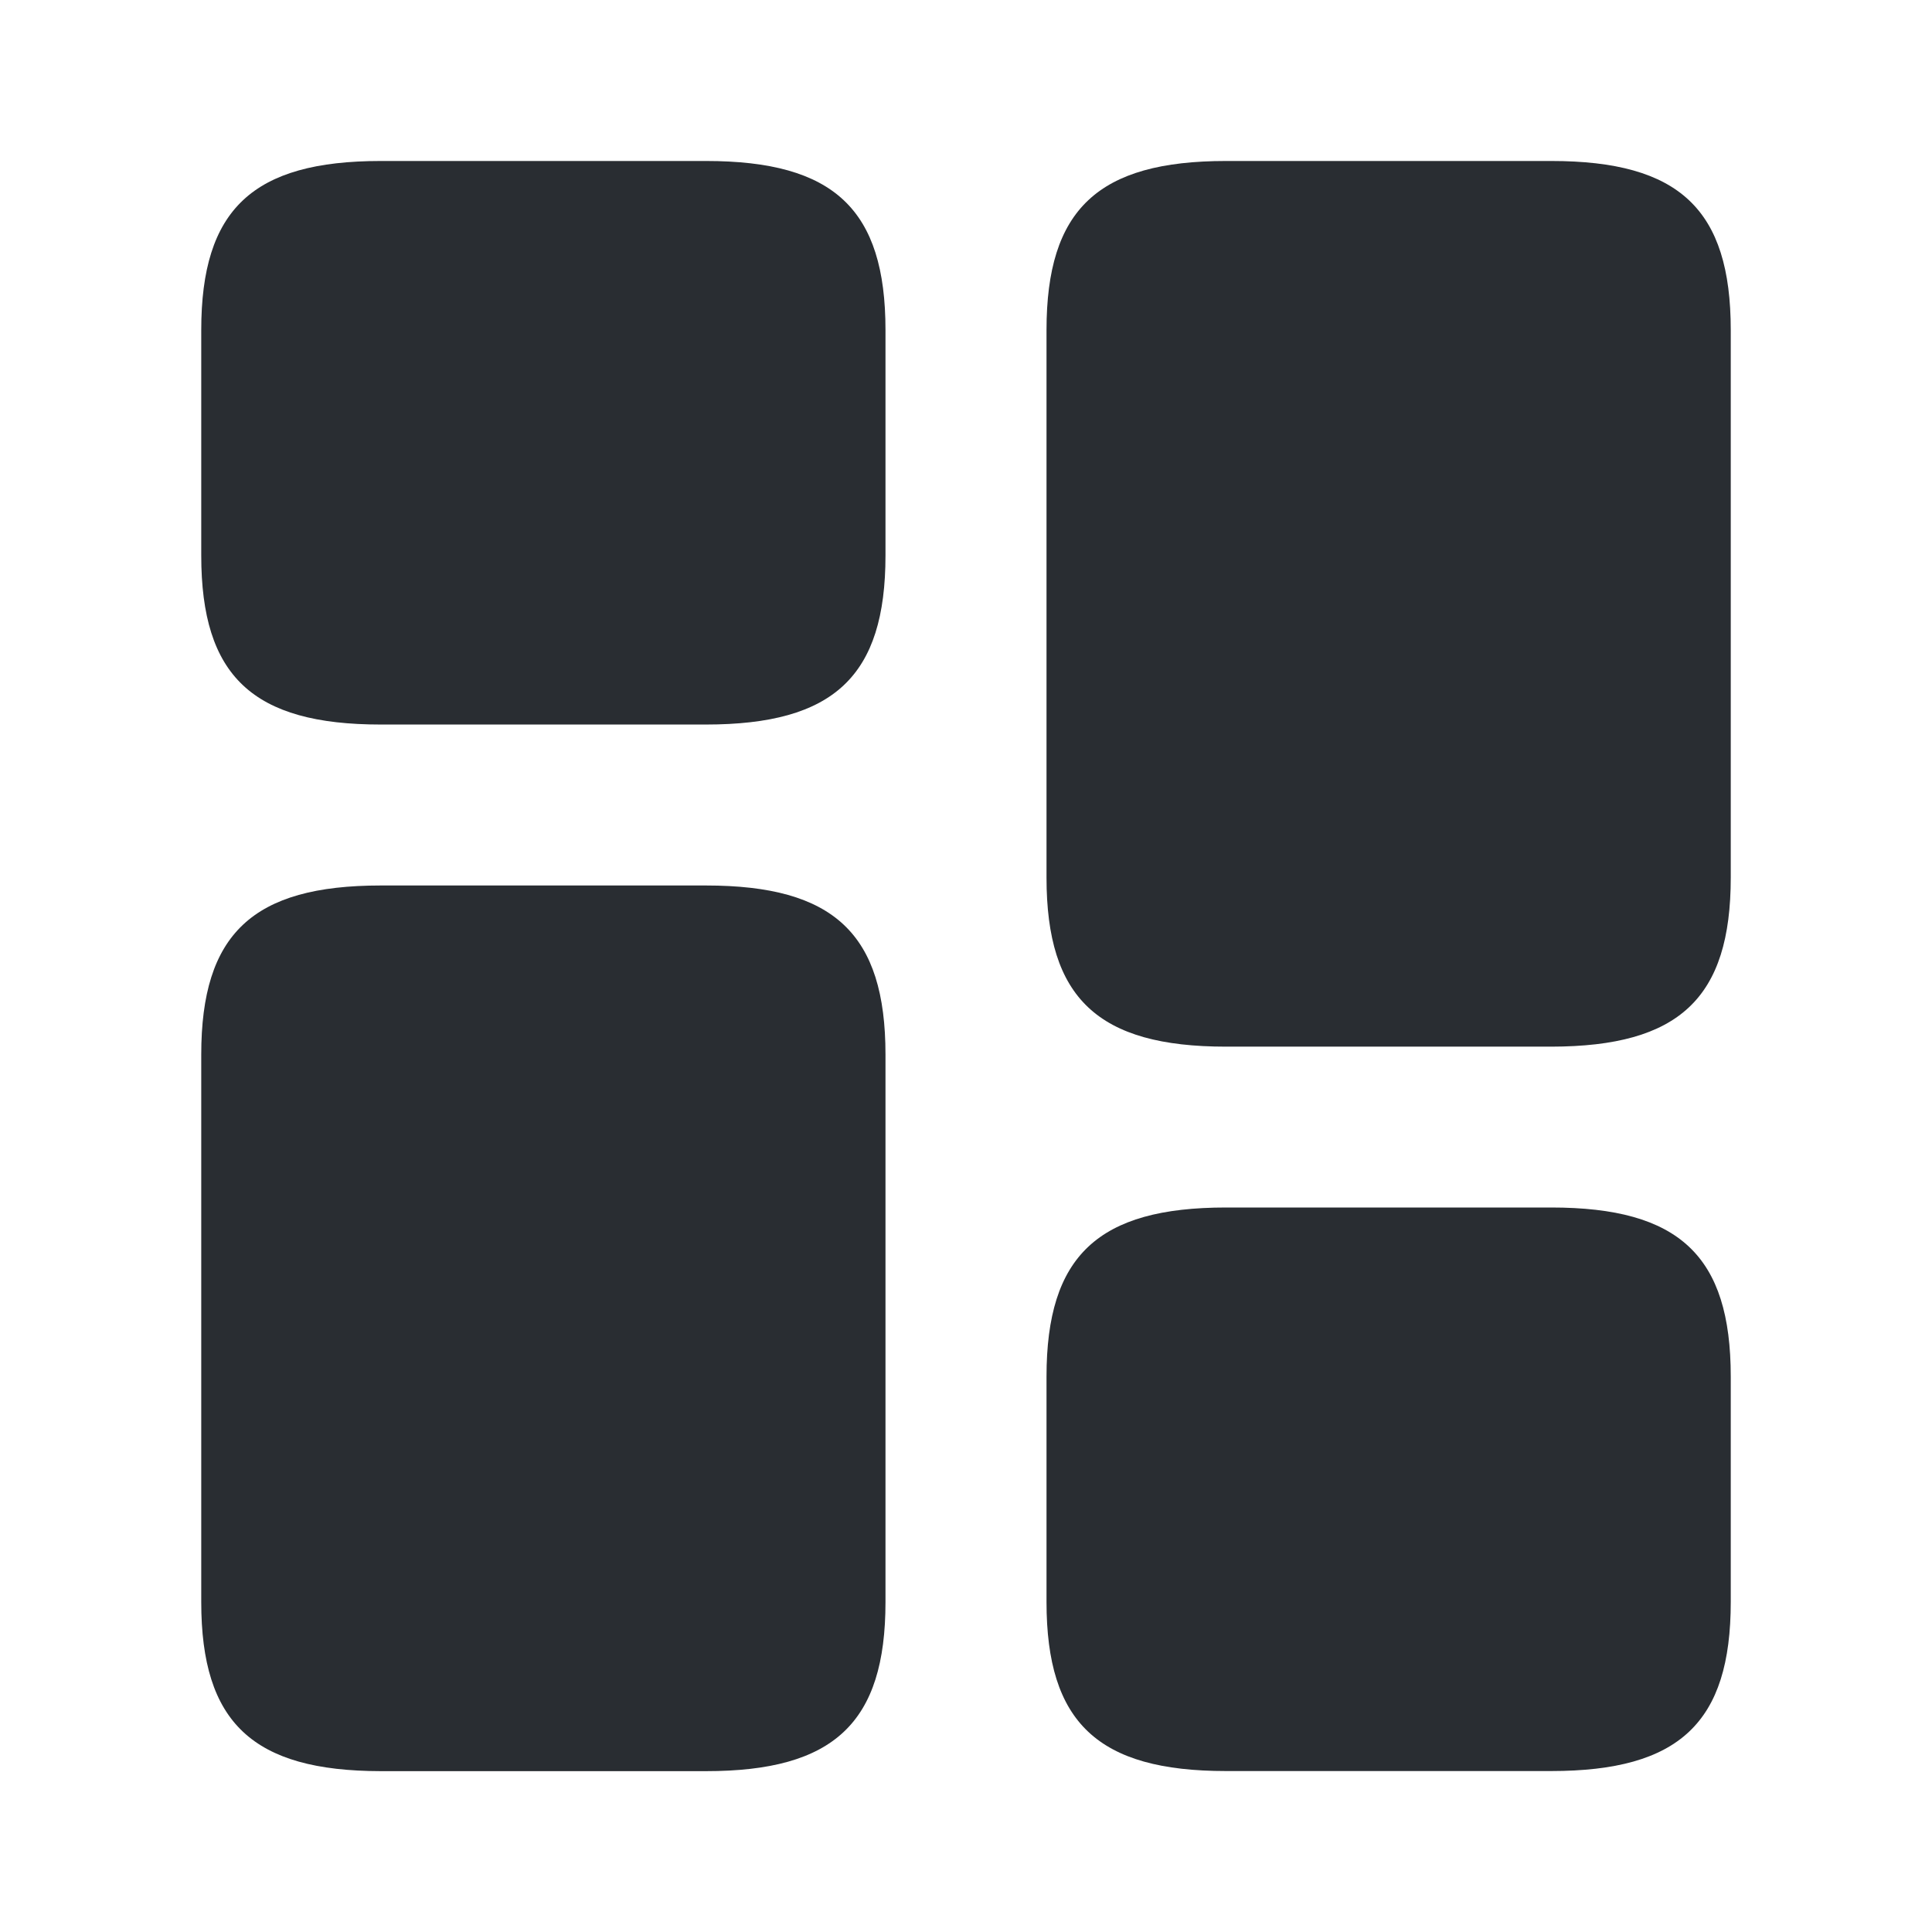
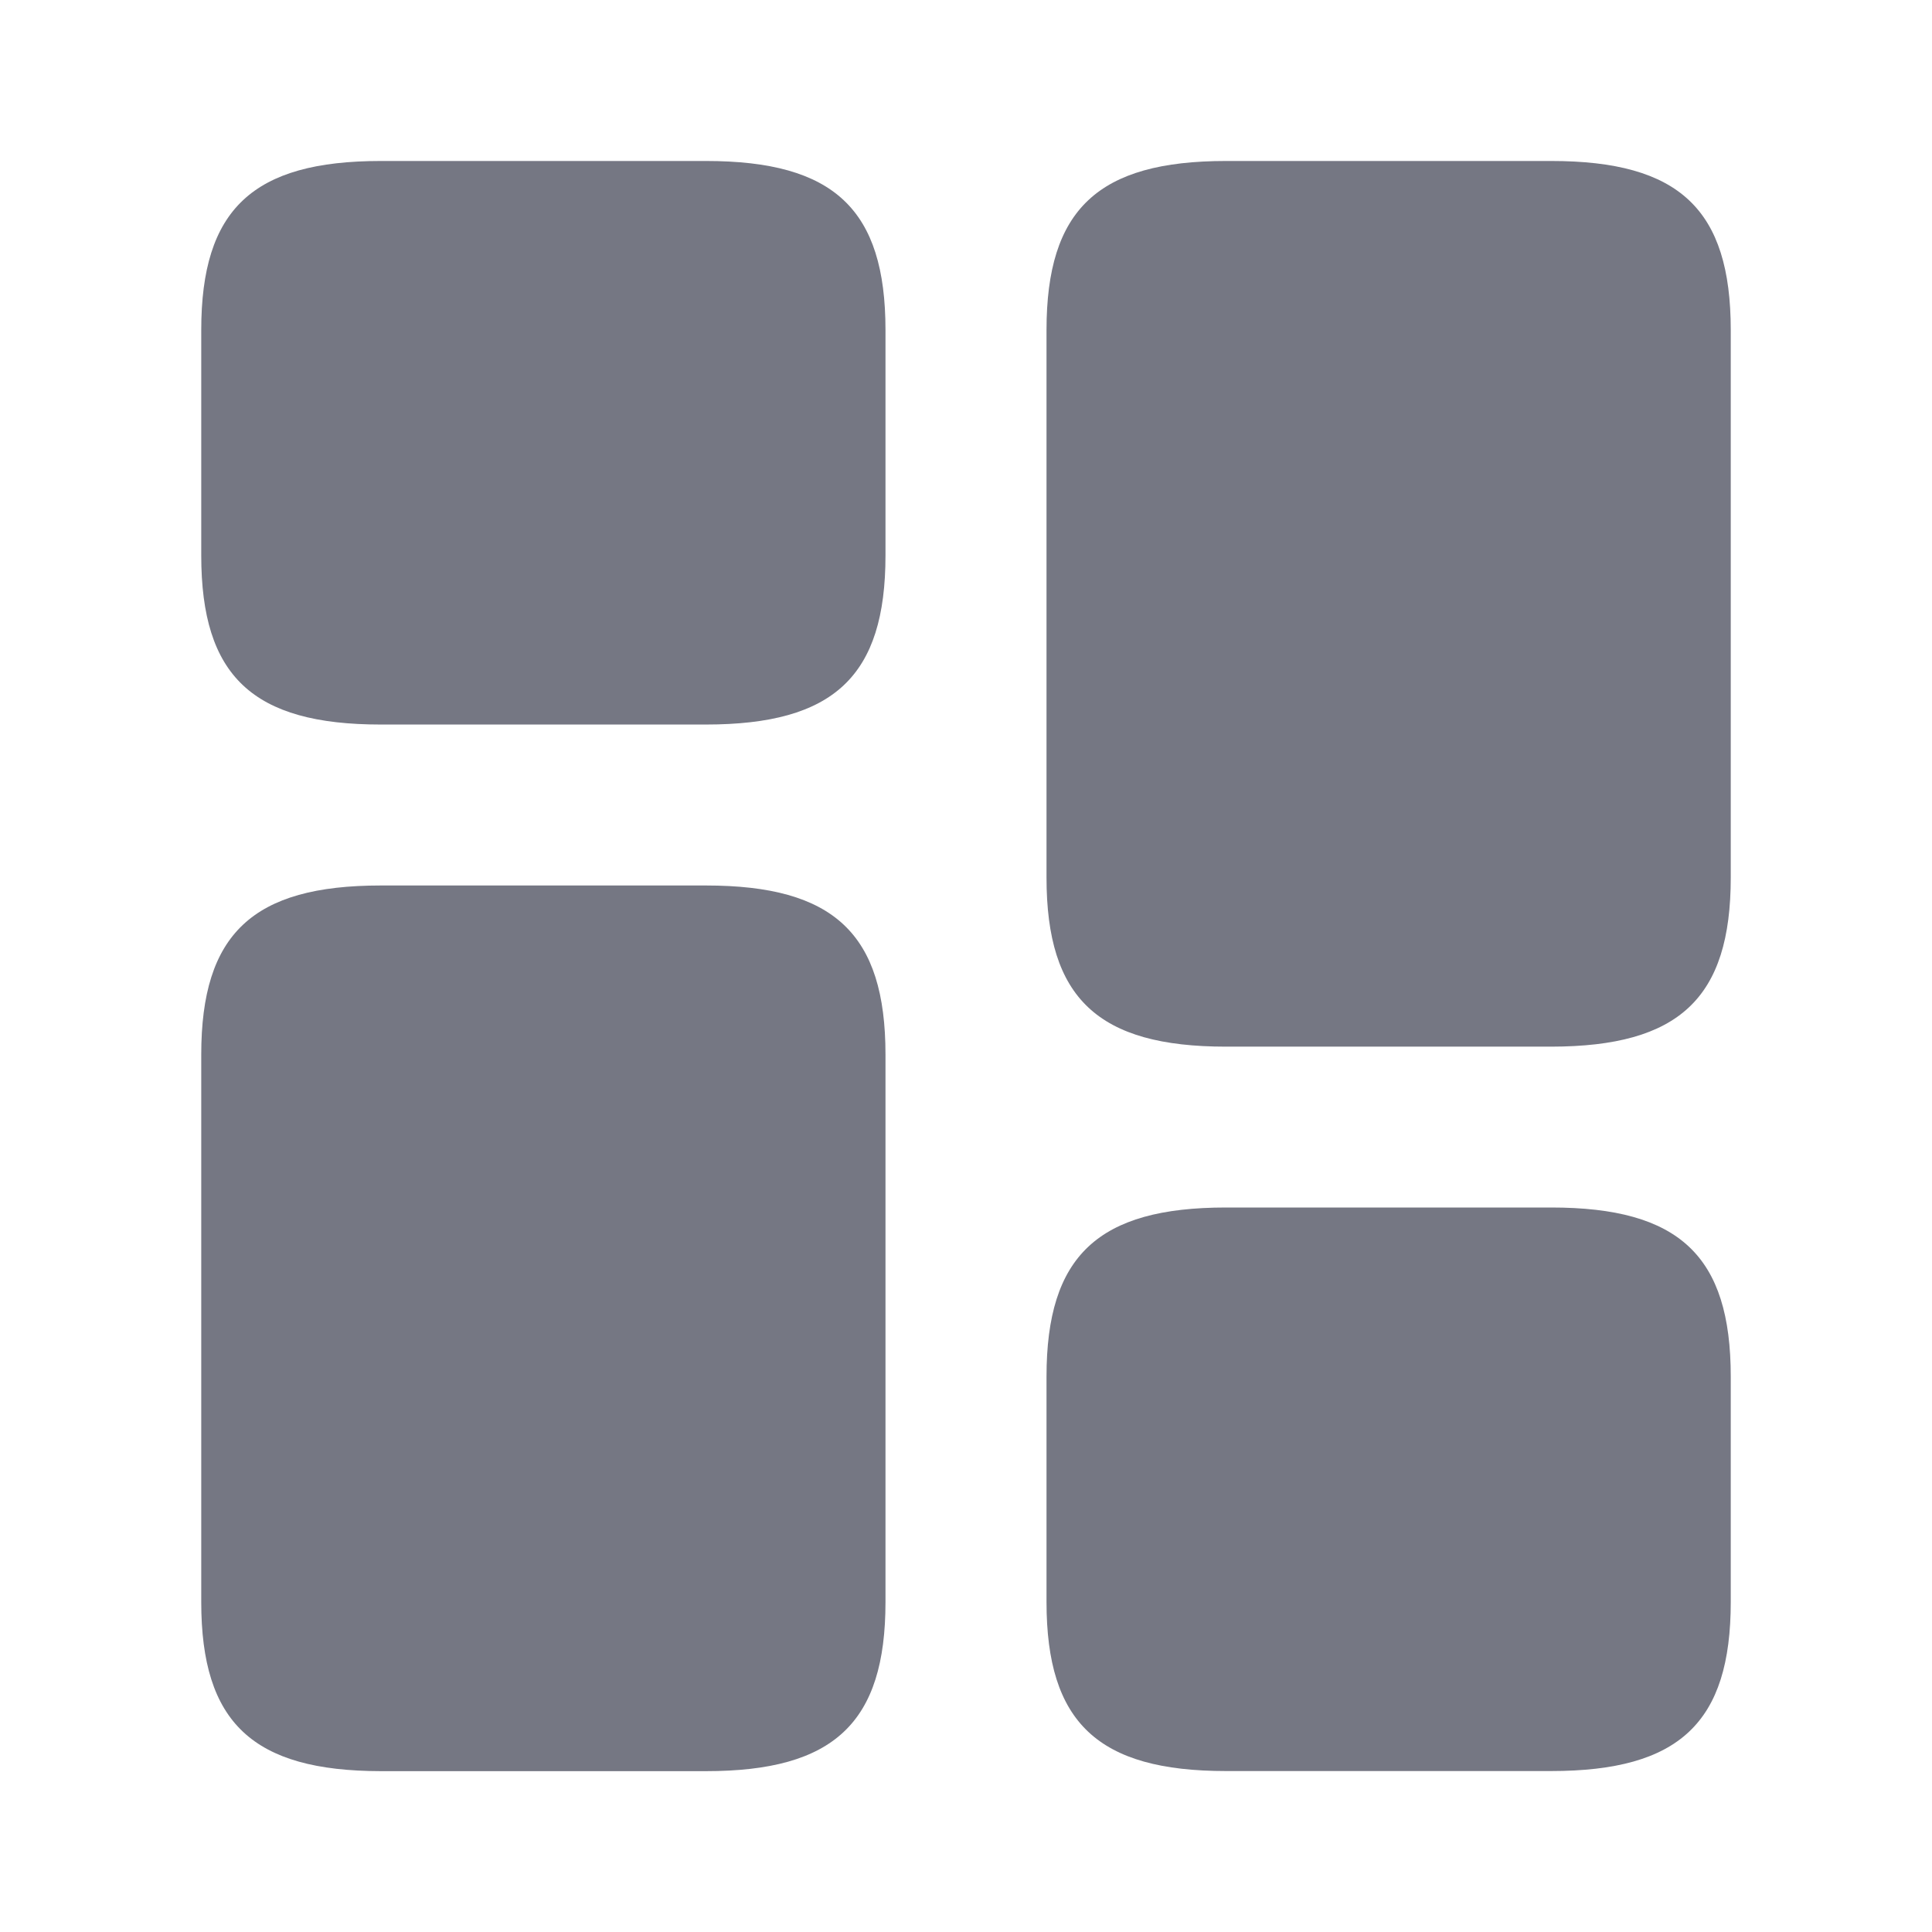
<svg xmlns="http://www.w3.org/2000/svg" width="55" height="55" viewBox="0 0 55 55">
  <defs>
    <clipPath id="clip-Dashboard-1">
      <rect width="55" height="55" />
    </clipPath>
  </defs>
  <g id="Dashboard-1" clip-path="url(#clip-Dashboard-1)">
    <g id="vuesax_bold_element-4" data-name="vuesax/bold/element-4">
      <g id="element-4">
-         <path id="Vector" d="M19.479,20.4V4.813C19.479,1.375,18.013,0,14.369,0H5.11C1.467,0,0,1.375,0,4.813V20.4c0,3.438,1.467,4.813,5.11,4.813h9.258C18.013,25.208,19.479,23.833,19.479,20.4Z" transform="translate(29.792 4.583)" fill="#292d32" />
-         <path id="Vector-2" data-name="Vector" d="M19.479,4.813V20.4c0,3.438-1.467,4.813-5.11,4.813H5.11C1.467,25.208,0,23.833,0,20.4V4.813C0,1.375,1.467,0,5.11,0h9.258C18.013,0,19.479,1.375,19.479,4.813Z" transform="translate(5.729 25.208)" fill="#292d32" />
+         <path id="Vector" d="M19.479,20.4V4.813C19.479,1.375,18.013,0,14.369,0H5.11C1.467,0,0,1.375,0,4.813V20.4c0,3.438,1.467,4.813,5.11,4.813h9.258C18.013,25.208,19.479,23.833,19.479,20.4Z" transform="translate(29.792 4.583)" fill="#757783" />
+         <path id="Vector-2" data-name="Vector" d="M19.479,4.813V20.4c0,3.438-1.467,4.813-5.11,4.813H5.11C1.467,25.208,0,23.833,0,20.4V4.813C0,1.375,1.467,0,5.11,0h9.258C18.013,0,19.479,1.375,19.479,4.813Z" transform="translate(5.729 25.208)" fill="#757783" />
        <path id="Vector-3" data-name="Vector" d="M55,55H0V0H55Z" fill="none" opacity="0" />
-         <path id="Vector-4" data-name="Vector" d="M19.479,11.229V4.813C19.479,1.375,18.013,0,14.369,0H5.11C1.467,0,0,1.375,0,4.813v6.417c0,3.438,1.467,4.813,5.11,4.813h9.258C18.013,16.042,19.479,14.667,19.479,11.229Z" transform="translate(29.792 34.375)" fill="#292d32" />
-         <path id="Vector-5" data-name="Vector" d="M19.479,11.229V4.813C19.479,1.375,18.013,0,14.369,0H5.11C1.467,0,0,1.375,0,4.813v6.417c0,3.438,1.467,4.813,5.11,4.813h9.258C18.013,16.042,19.479,14.667,19.479,11.229Z" transform="translate(5.729 4.583)" fill="#292d32" />
+         <path id="Vector-4" data-name="Vector" d="M19.479,11.229V4.813C19.479,1.375,18.013,0,14.369,0H5.11C1.467,0,0,1.375,0,4.813v6.417c0,3.438,1.467,4.813,5.11,4.813h9.258C18.013,16.042,19.479,14.667,19.479,11.229Z" transform="translate(29.792 34.375)" fill="#757783" />
+         <path id="Vector-5" data-name="Vector" d="M19.479,11.229V4.813C19.479,1.375,18.013,0,14.369,0H5.11C1.467,0,0,1.375,0,4.813v6.417c0,3.438,1.467,4.813,5.11,4.813h9.258C18.013,16.042,19.479,14.667,19.479,11.229Z" transform="translate(5.729 4.583)" fill="#757783" />
      </g>
    </g>
  </g>
</svg>
